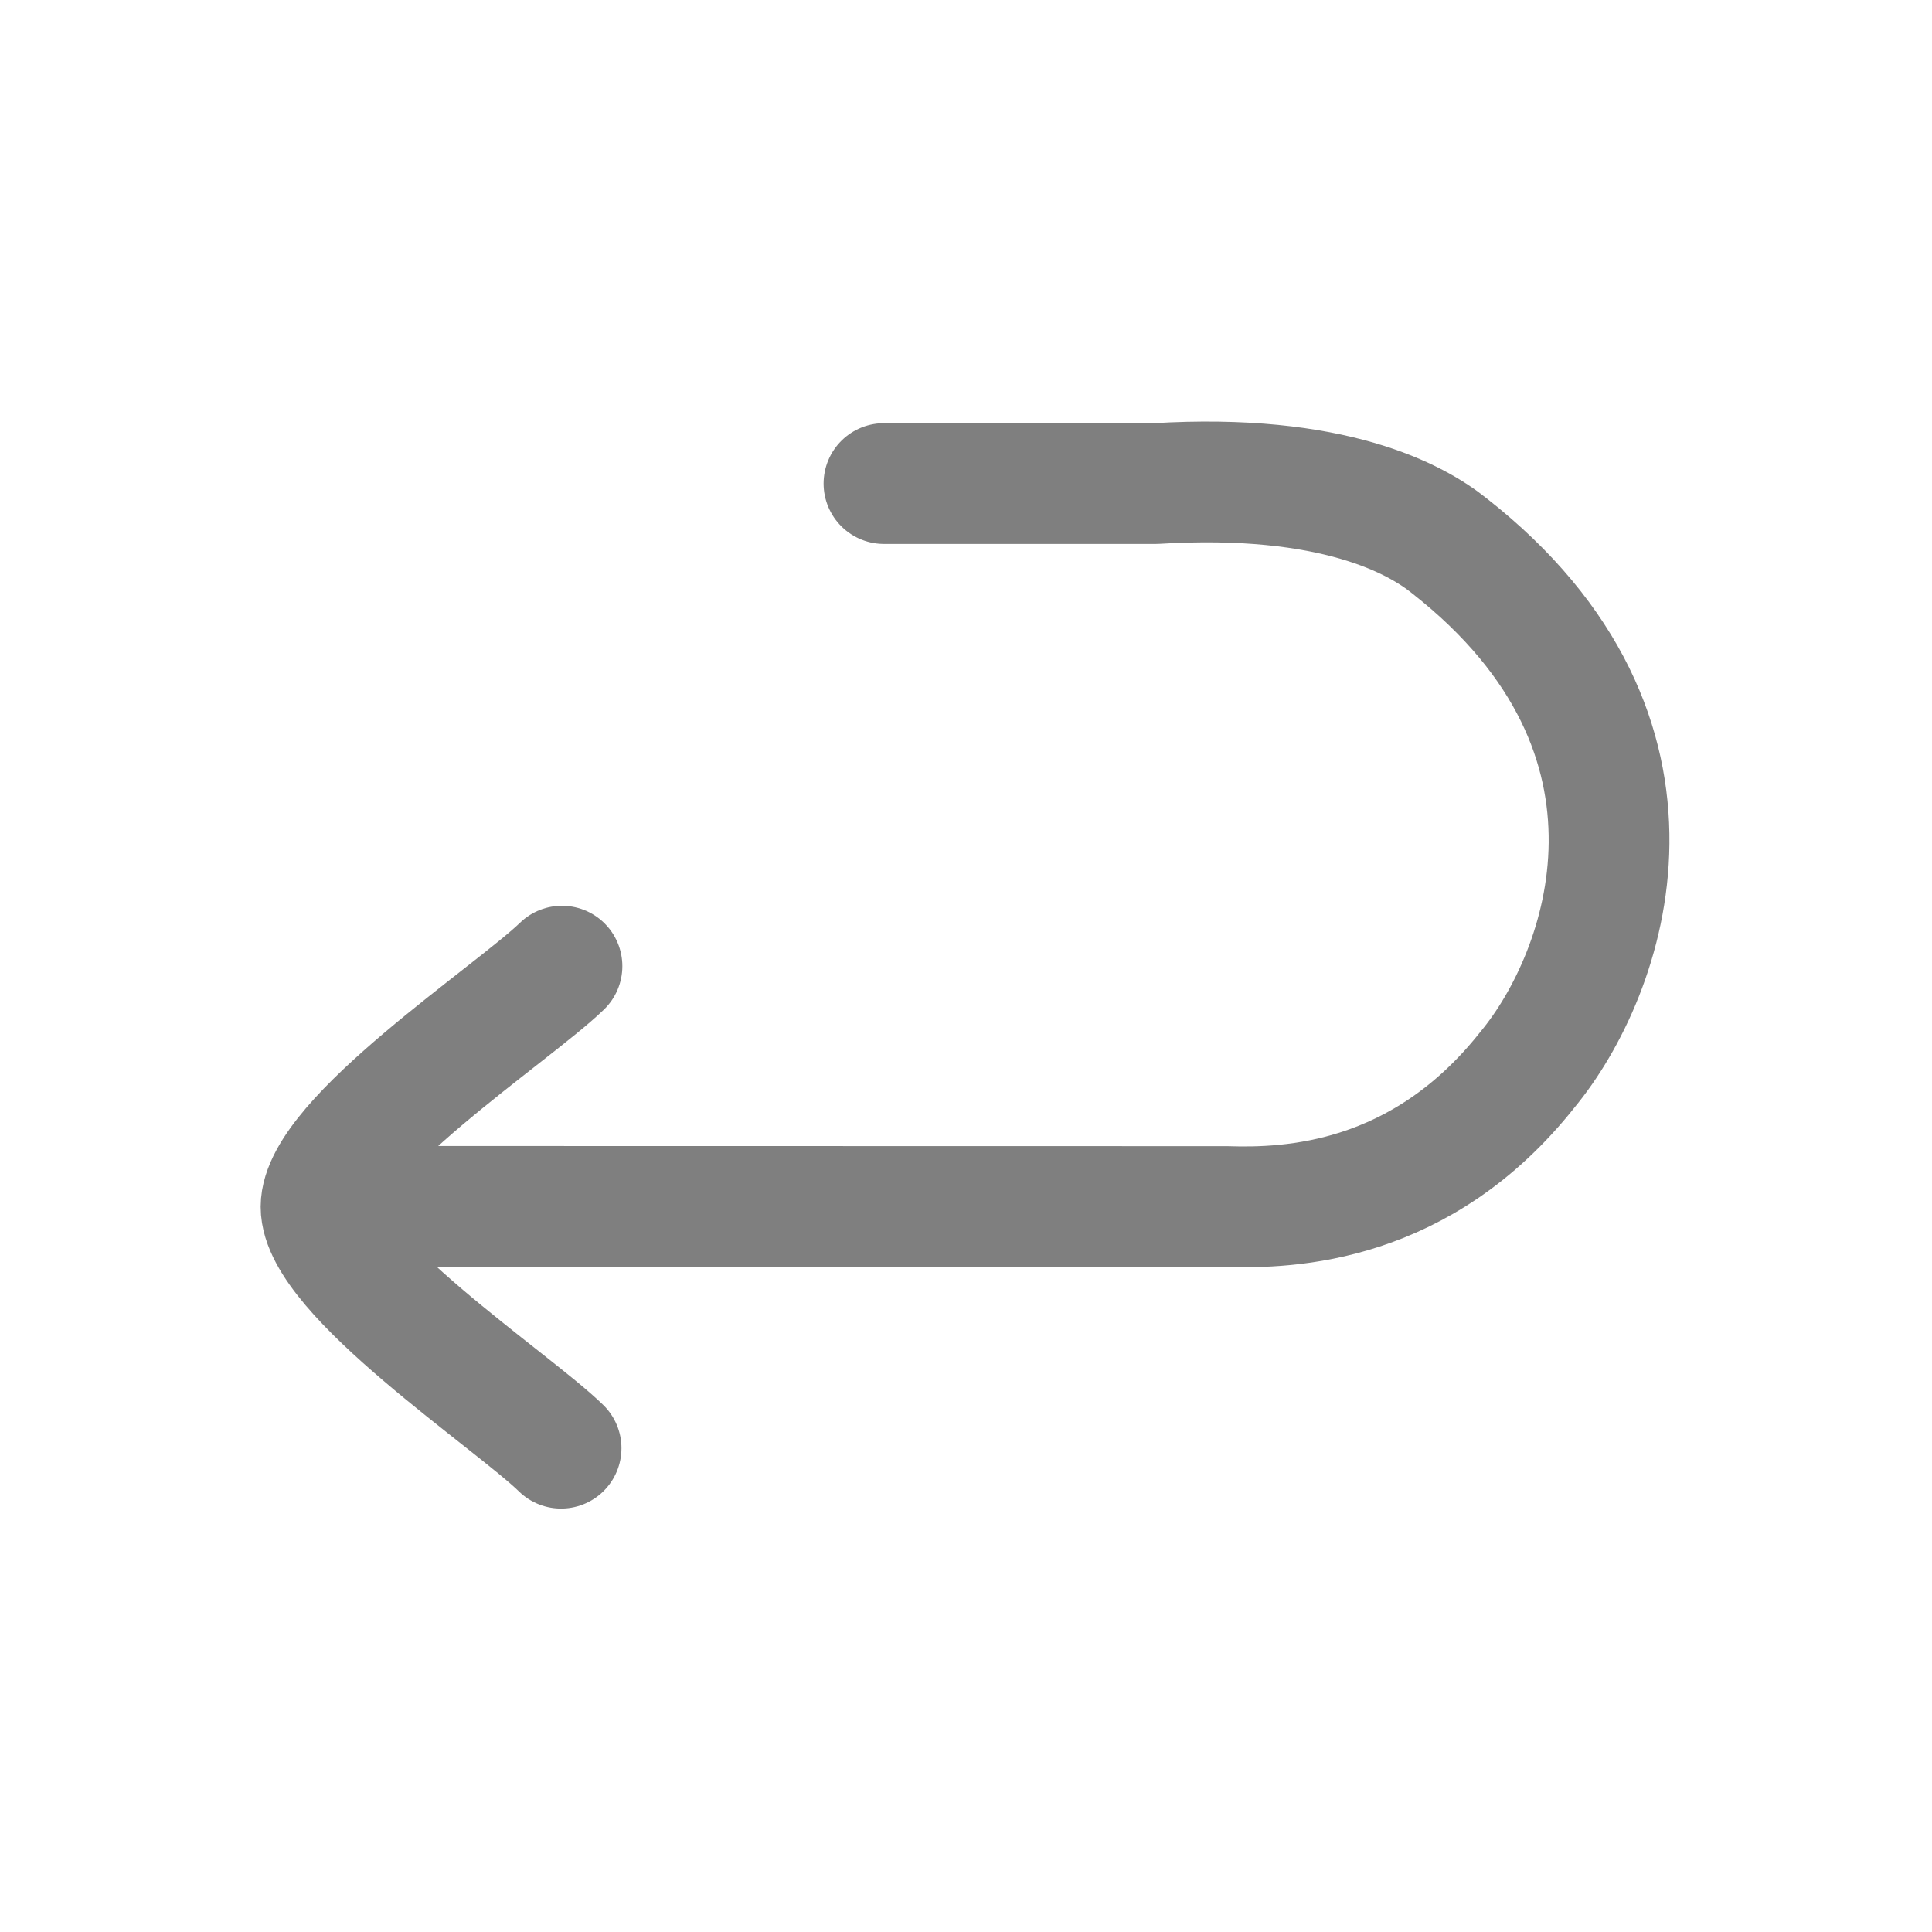
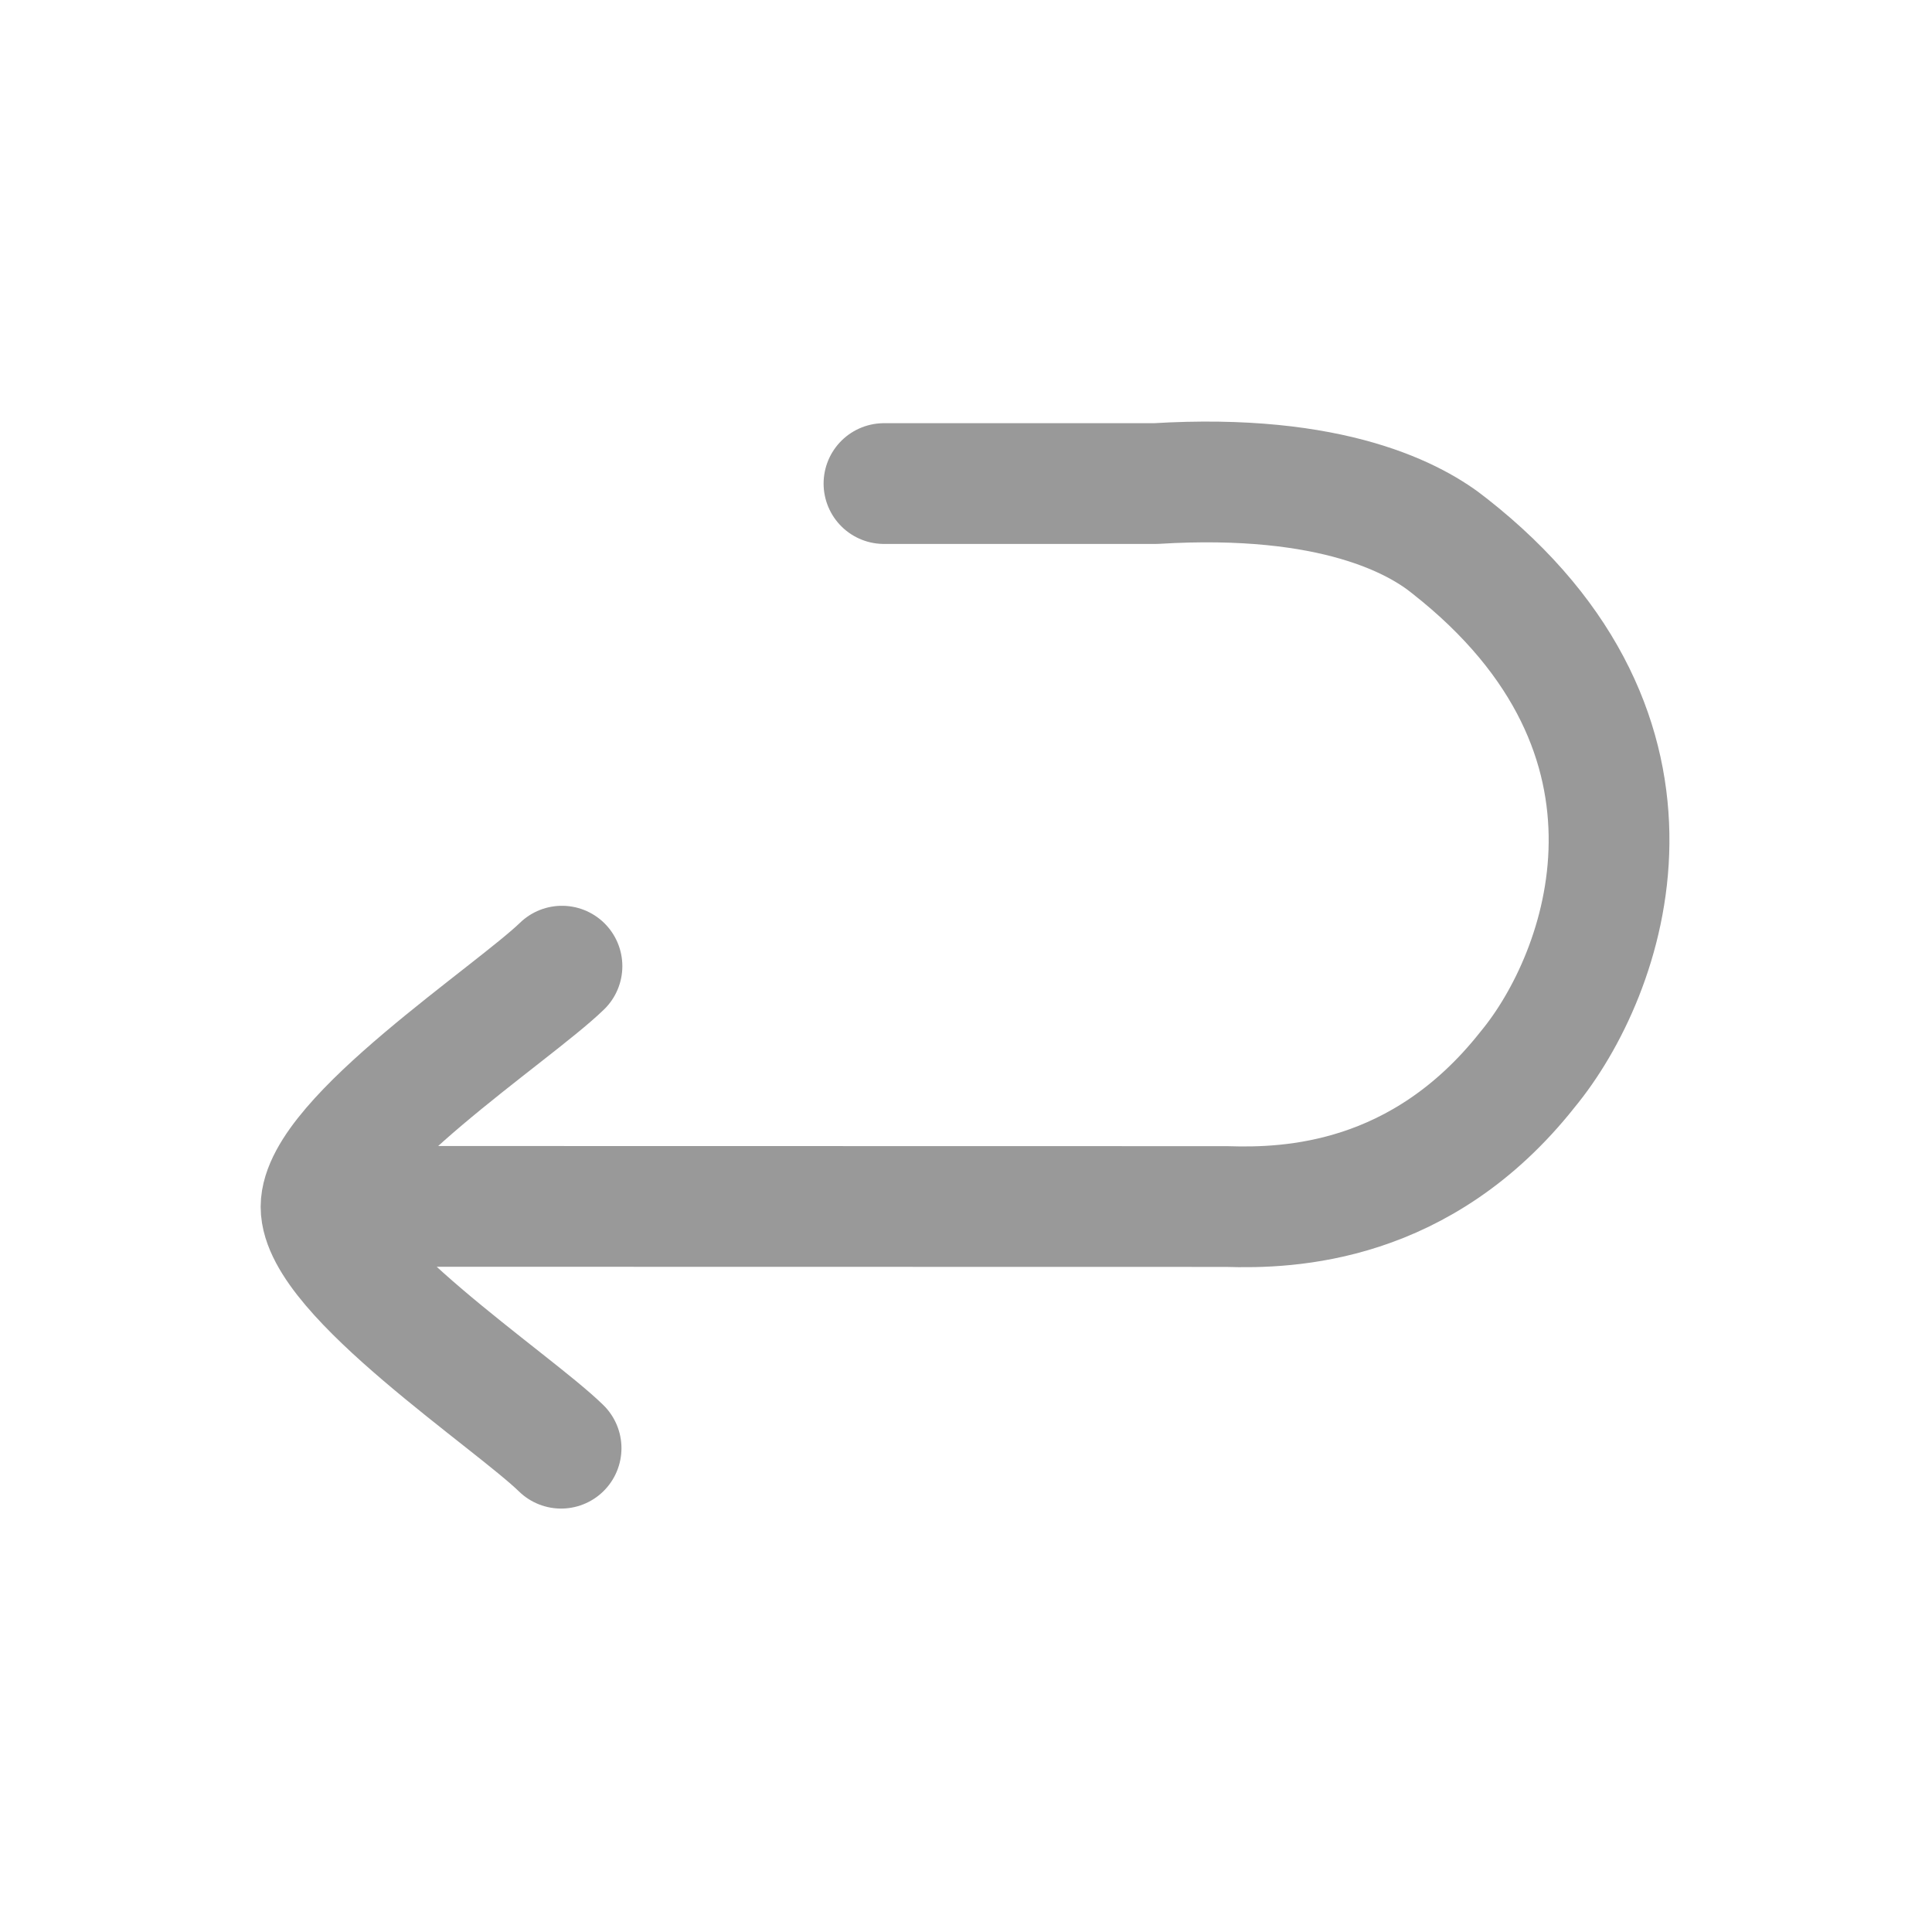
<svg xmlns="http://www.w3.org/2000/svg" width="24" height="24" viewBox="0 0 24 24" fill="none">
-   <path opacity="0.5" d="M6.981 12.002C6.375 12.59 3.99 14.152 3.988 14.991C3.987 15.829 6.366 17.4 6.97 17.99M4.476 14.986L15.237 14.988C16.019 15.013 17.655 14.956 18.975 13.287C19.957 12.1 21.018 9.143 18.005 6.781C17.597 6.452 16.565 5.872 14.358 6.007L10.981 6.007" stroke="currentColor" stroke-width="1.5" stroke-linecap="round" stroke-linejoin="round" />
+   <path opacity="0.4" d="M6.981 12.002C6.375 12.59 3.99 14.152 3.988 14.991C3.987 15.829 6.366 17.4 6.97 17.99M4.476 14.986L15.237 14.988C16.019 15.013 17.655 14.956 18.975 13.287C19.957 12.1 21.018 9.143 18.005 6.781C17.597 6.452 16.565 5.872 14.358 6.007L10.981 6.007" stroke="currentColor" stroke-width="1.5" stroke-linecap="round" stroke-linejoin="round" />
</svg>
